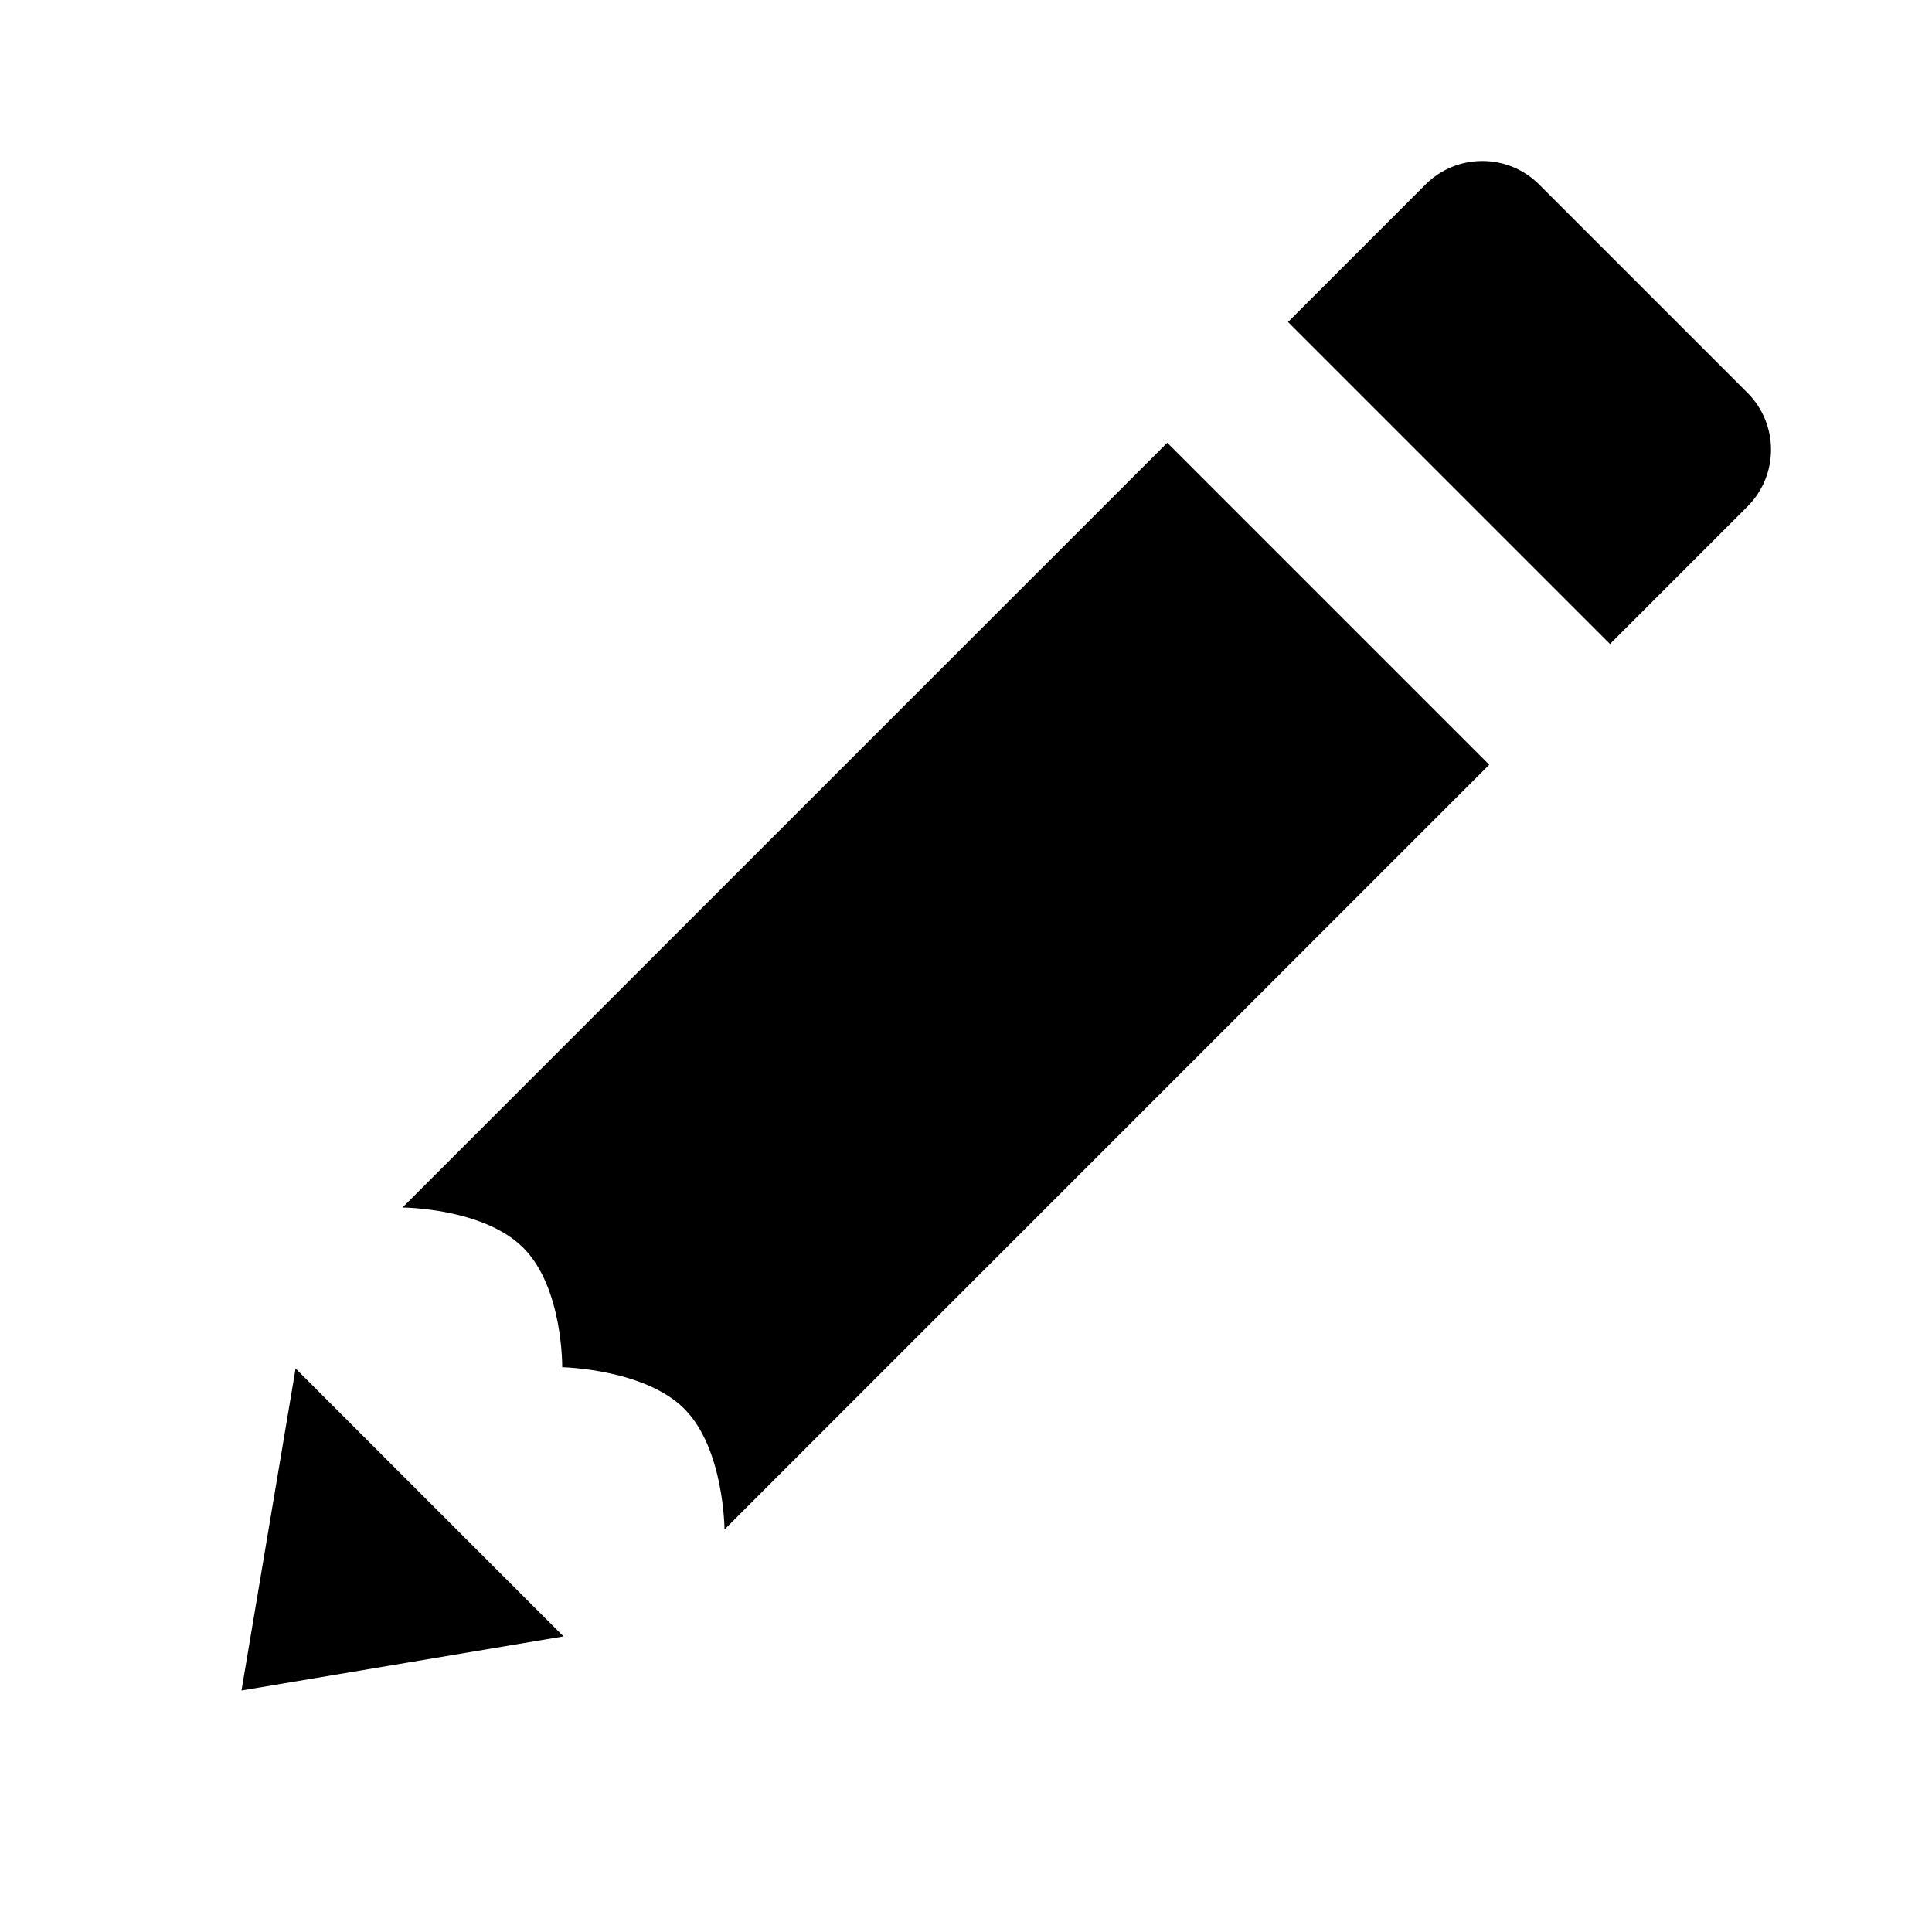
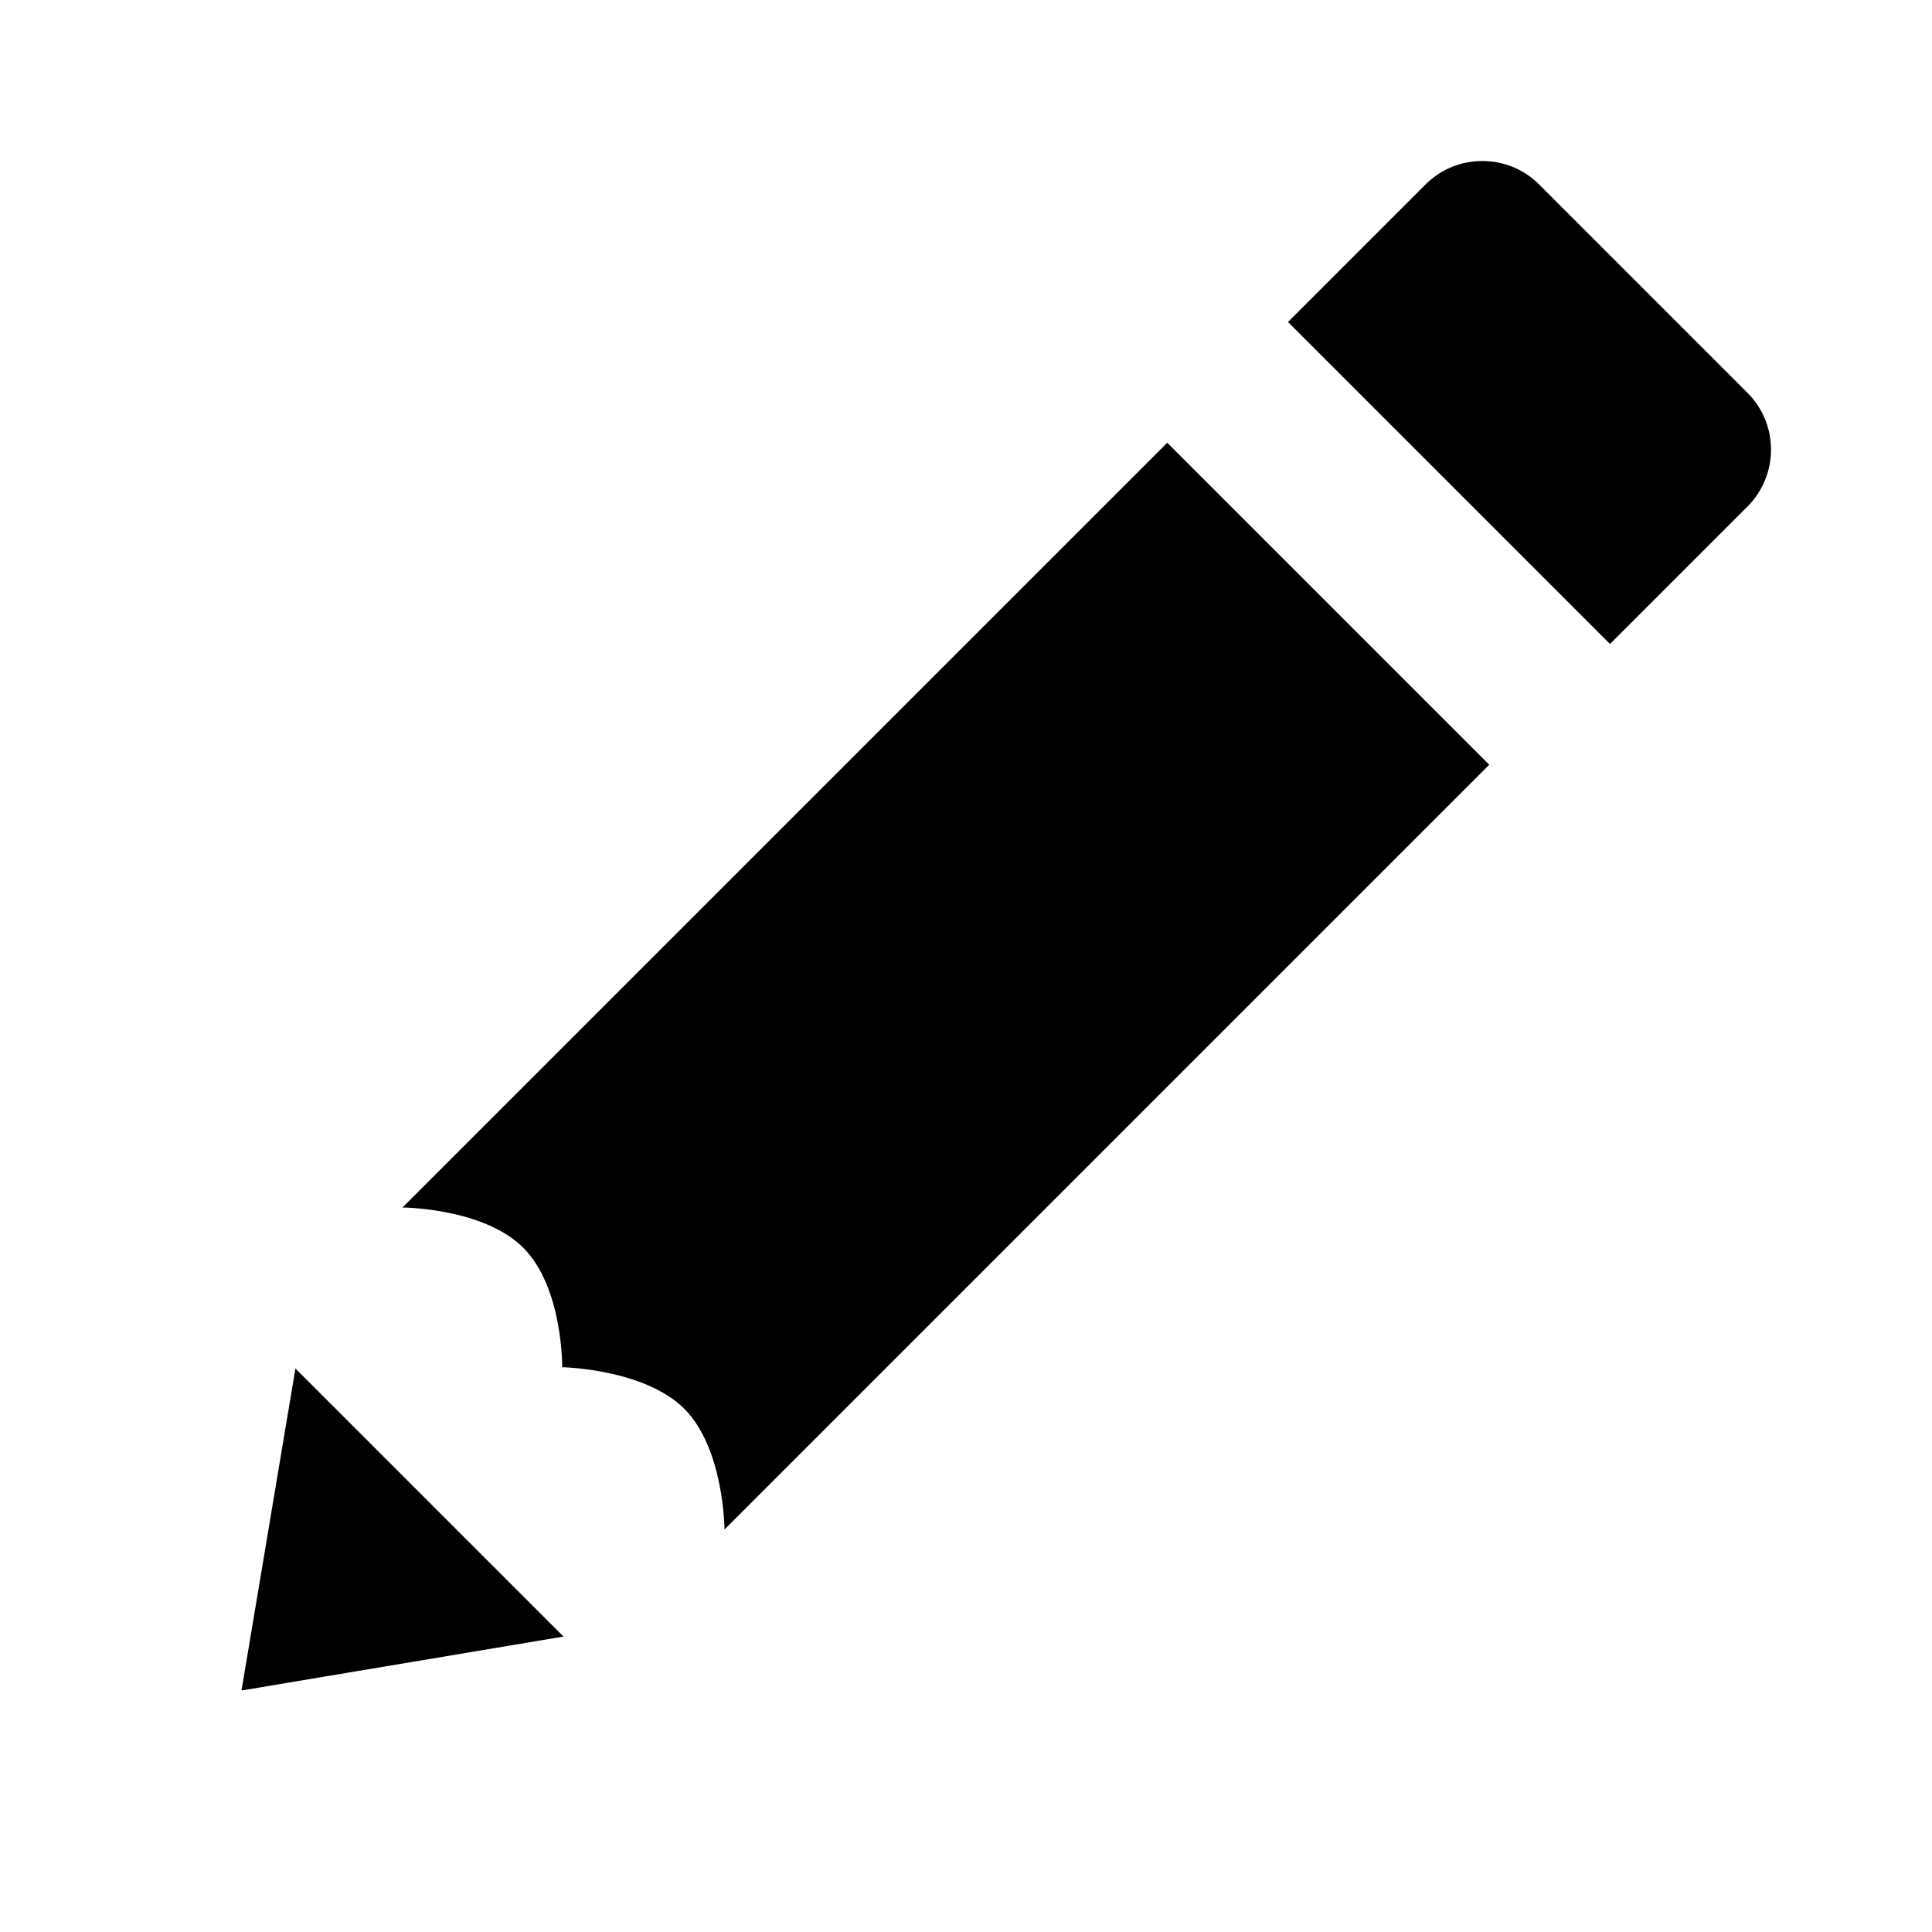
- <svg xmlns="http://www.w3.org/2000/svg" width="12pt" height="12pt" viewBox="0 0 24 24" version="1.1">
-   <g id="surface2200845">
-     <path style=" stroke:none;fill-rule:nonzero;fill:rgb(0, 0, 0);fill-opacity:1;" d="M 18.414 2 C 18.156 2 17.902 2.098 17.707 2.293 L 16 4 L 20 8 L 21.707 6.293 C 22.098 5.902 22.098 5.27 21.707 4.879 L 19.121 2.293 C 18.926 2.098 18.672 2 18.414 2 Z M 14.5 5.5 L 5 15 C 5 15 6.004 15.004 6.5 15.5 C 6.996 15.996 6.984 16.984 6.984 16.984 C 6.984 16.984 8.004 17.004 8.5 17.5 C 8.996 17.996 9 19 9 19 L 18.5 9.5 Z M 3.672 17 L 3 21 L 7 20.328 Z M 3.672 17 " />
-   </g>
+ <svg xmlns="http://www.w3.org/2000/svg" viewBox="0 0 24 24" width="14pt" height="14pt">
+   <path d="M 18.414 2 C 18.158 2 17.902 2.097 17.707 2.293 L 16 4 L 20 8 L 21.707 6.293 C 22.098 5.902 22.098 5.269 21.707 4.879 L 19.121 2.293 C 18.926 2.097 18.67 2 18.414 2 z M 14.5 5.5 L 5 15 C 5 15 6.005 15.005 6.5 15.5 C 6.995 15.995 6.984 16.984 6.984 16.984 C 6.984 16.984 8.004 17.004 8.5 17.5 C 8.996 17.996 9 19 9 19 L 18.5 9.5 L 14.5 5.5 z M 3.67 17 L 3 21 L 7 20.33 L 3.67 17 z" />
</svg>
